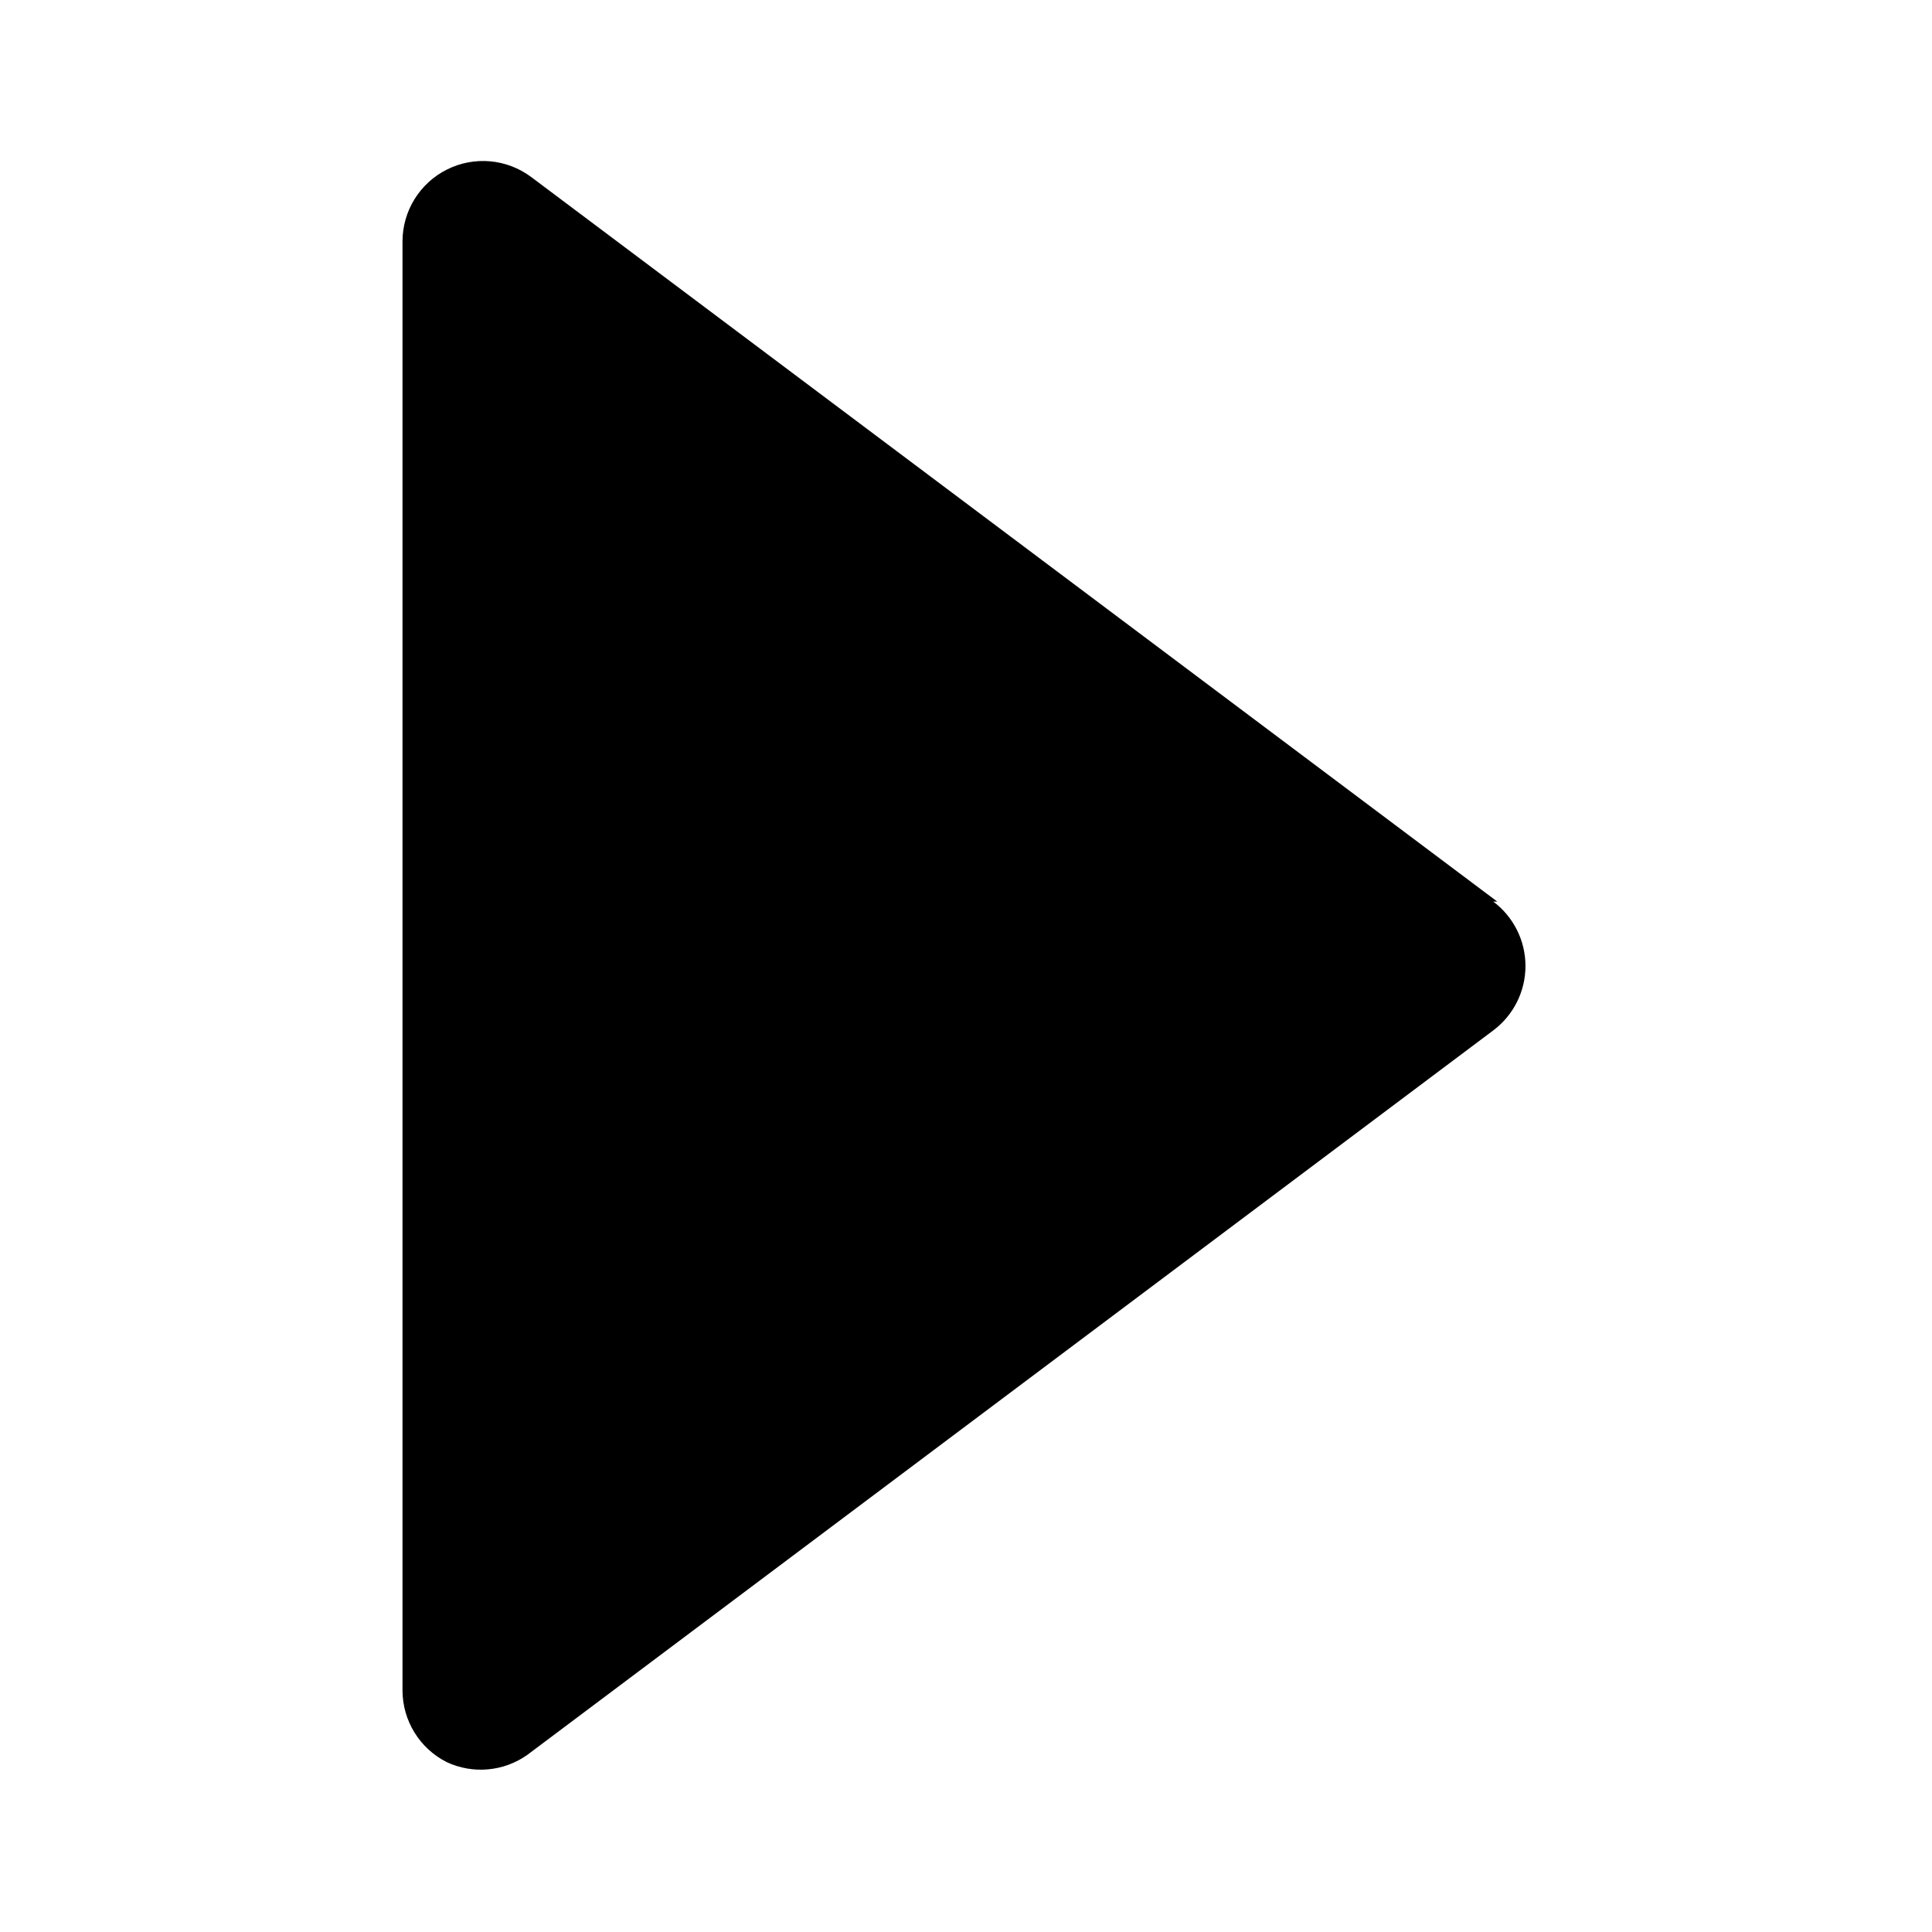
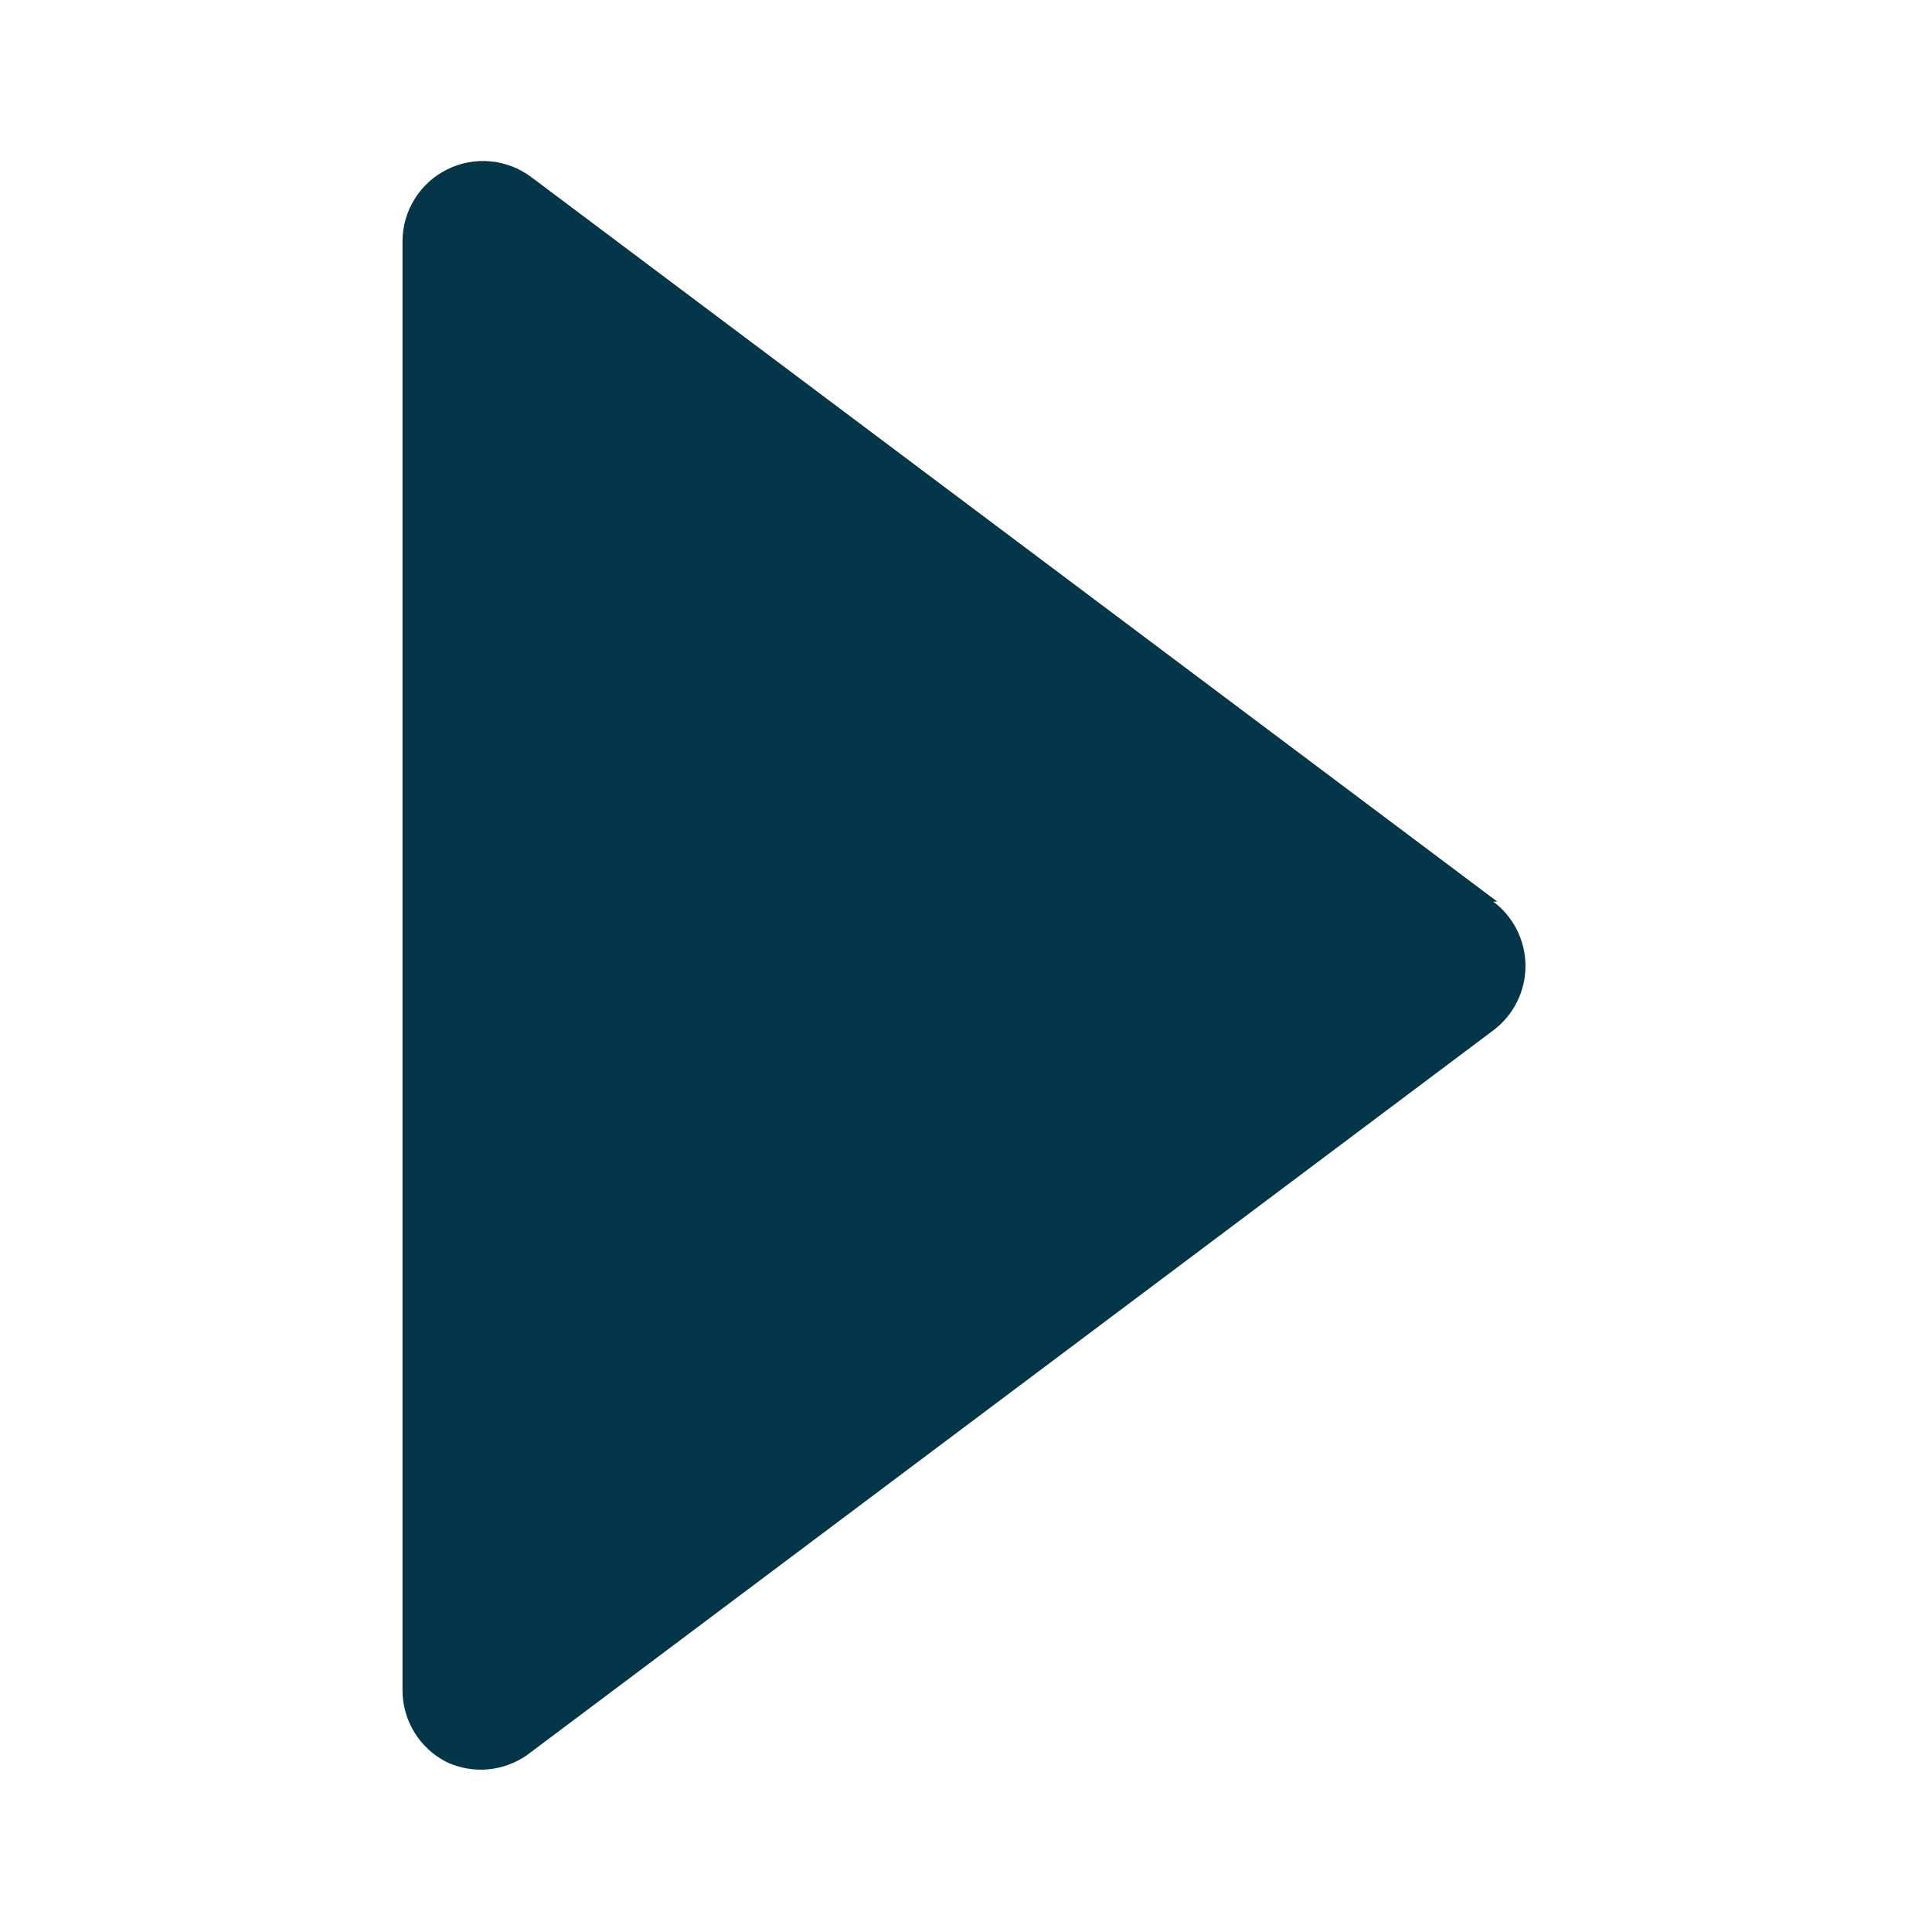
<svg xmlns="http://www.w3.org/2000/svg" fill="#000000" width="800px" height="800px" viewBox="0 0 24 24" id="next" data-name="Flat Color" class="icon flat-color">
-   <path id="primary" d="M18.6,11.2l-12-9A1,1,0,0,0,5,3V21a1,1,0,0,0,.55.89,1,1,0,0,0,1-.09l12-9a1,1,0,0,0,0-1.6Z" style="fill: rgb(0, 0, 0);" />
+   <path id="primary" d="M18.6,11.2l-12-9A1,1,0,0,0,5,3V21a1,1,0,0,0,.55.89,1,1,0,0,0,1-.09l12-9a1,1,0,0,0,0-1.6Z" style="fill: #04364a" />
</svg>
